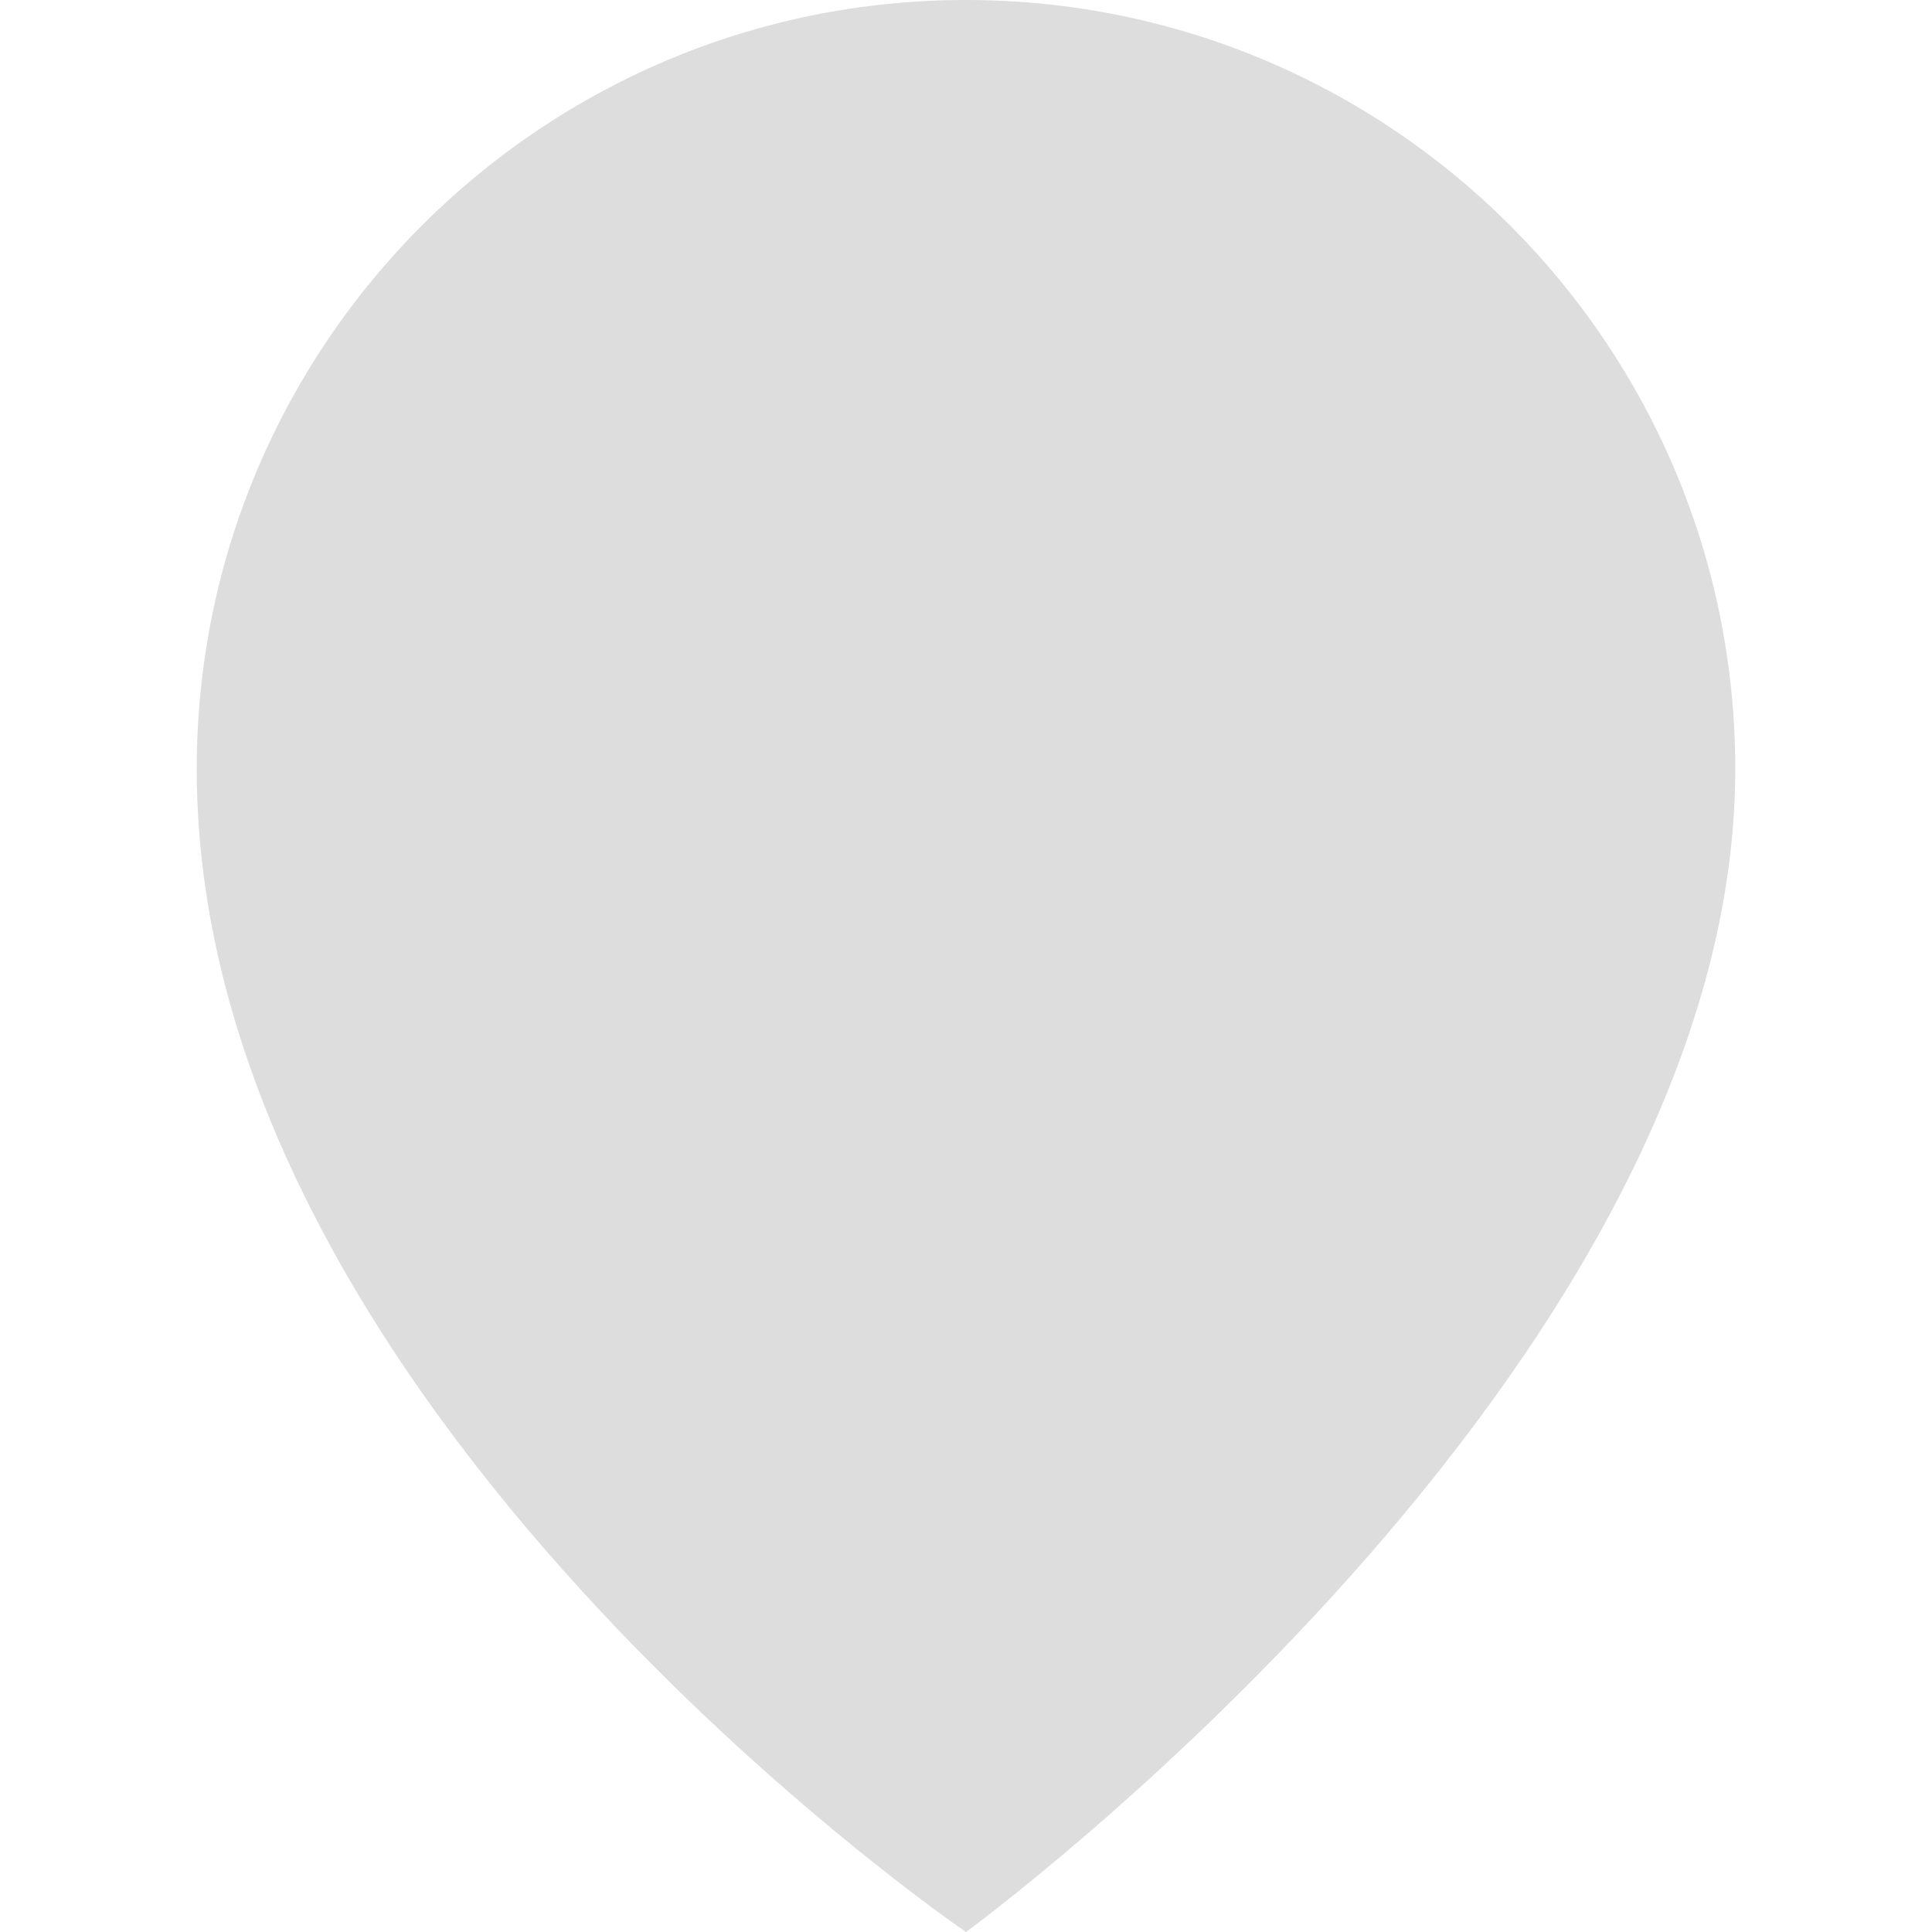
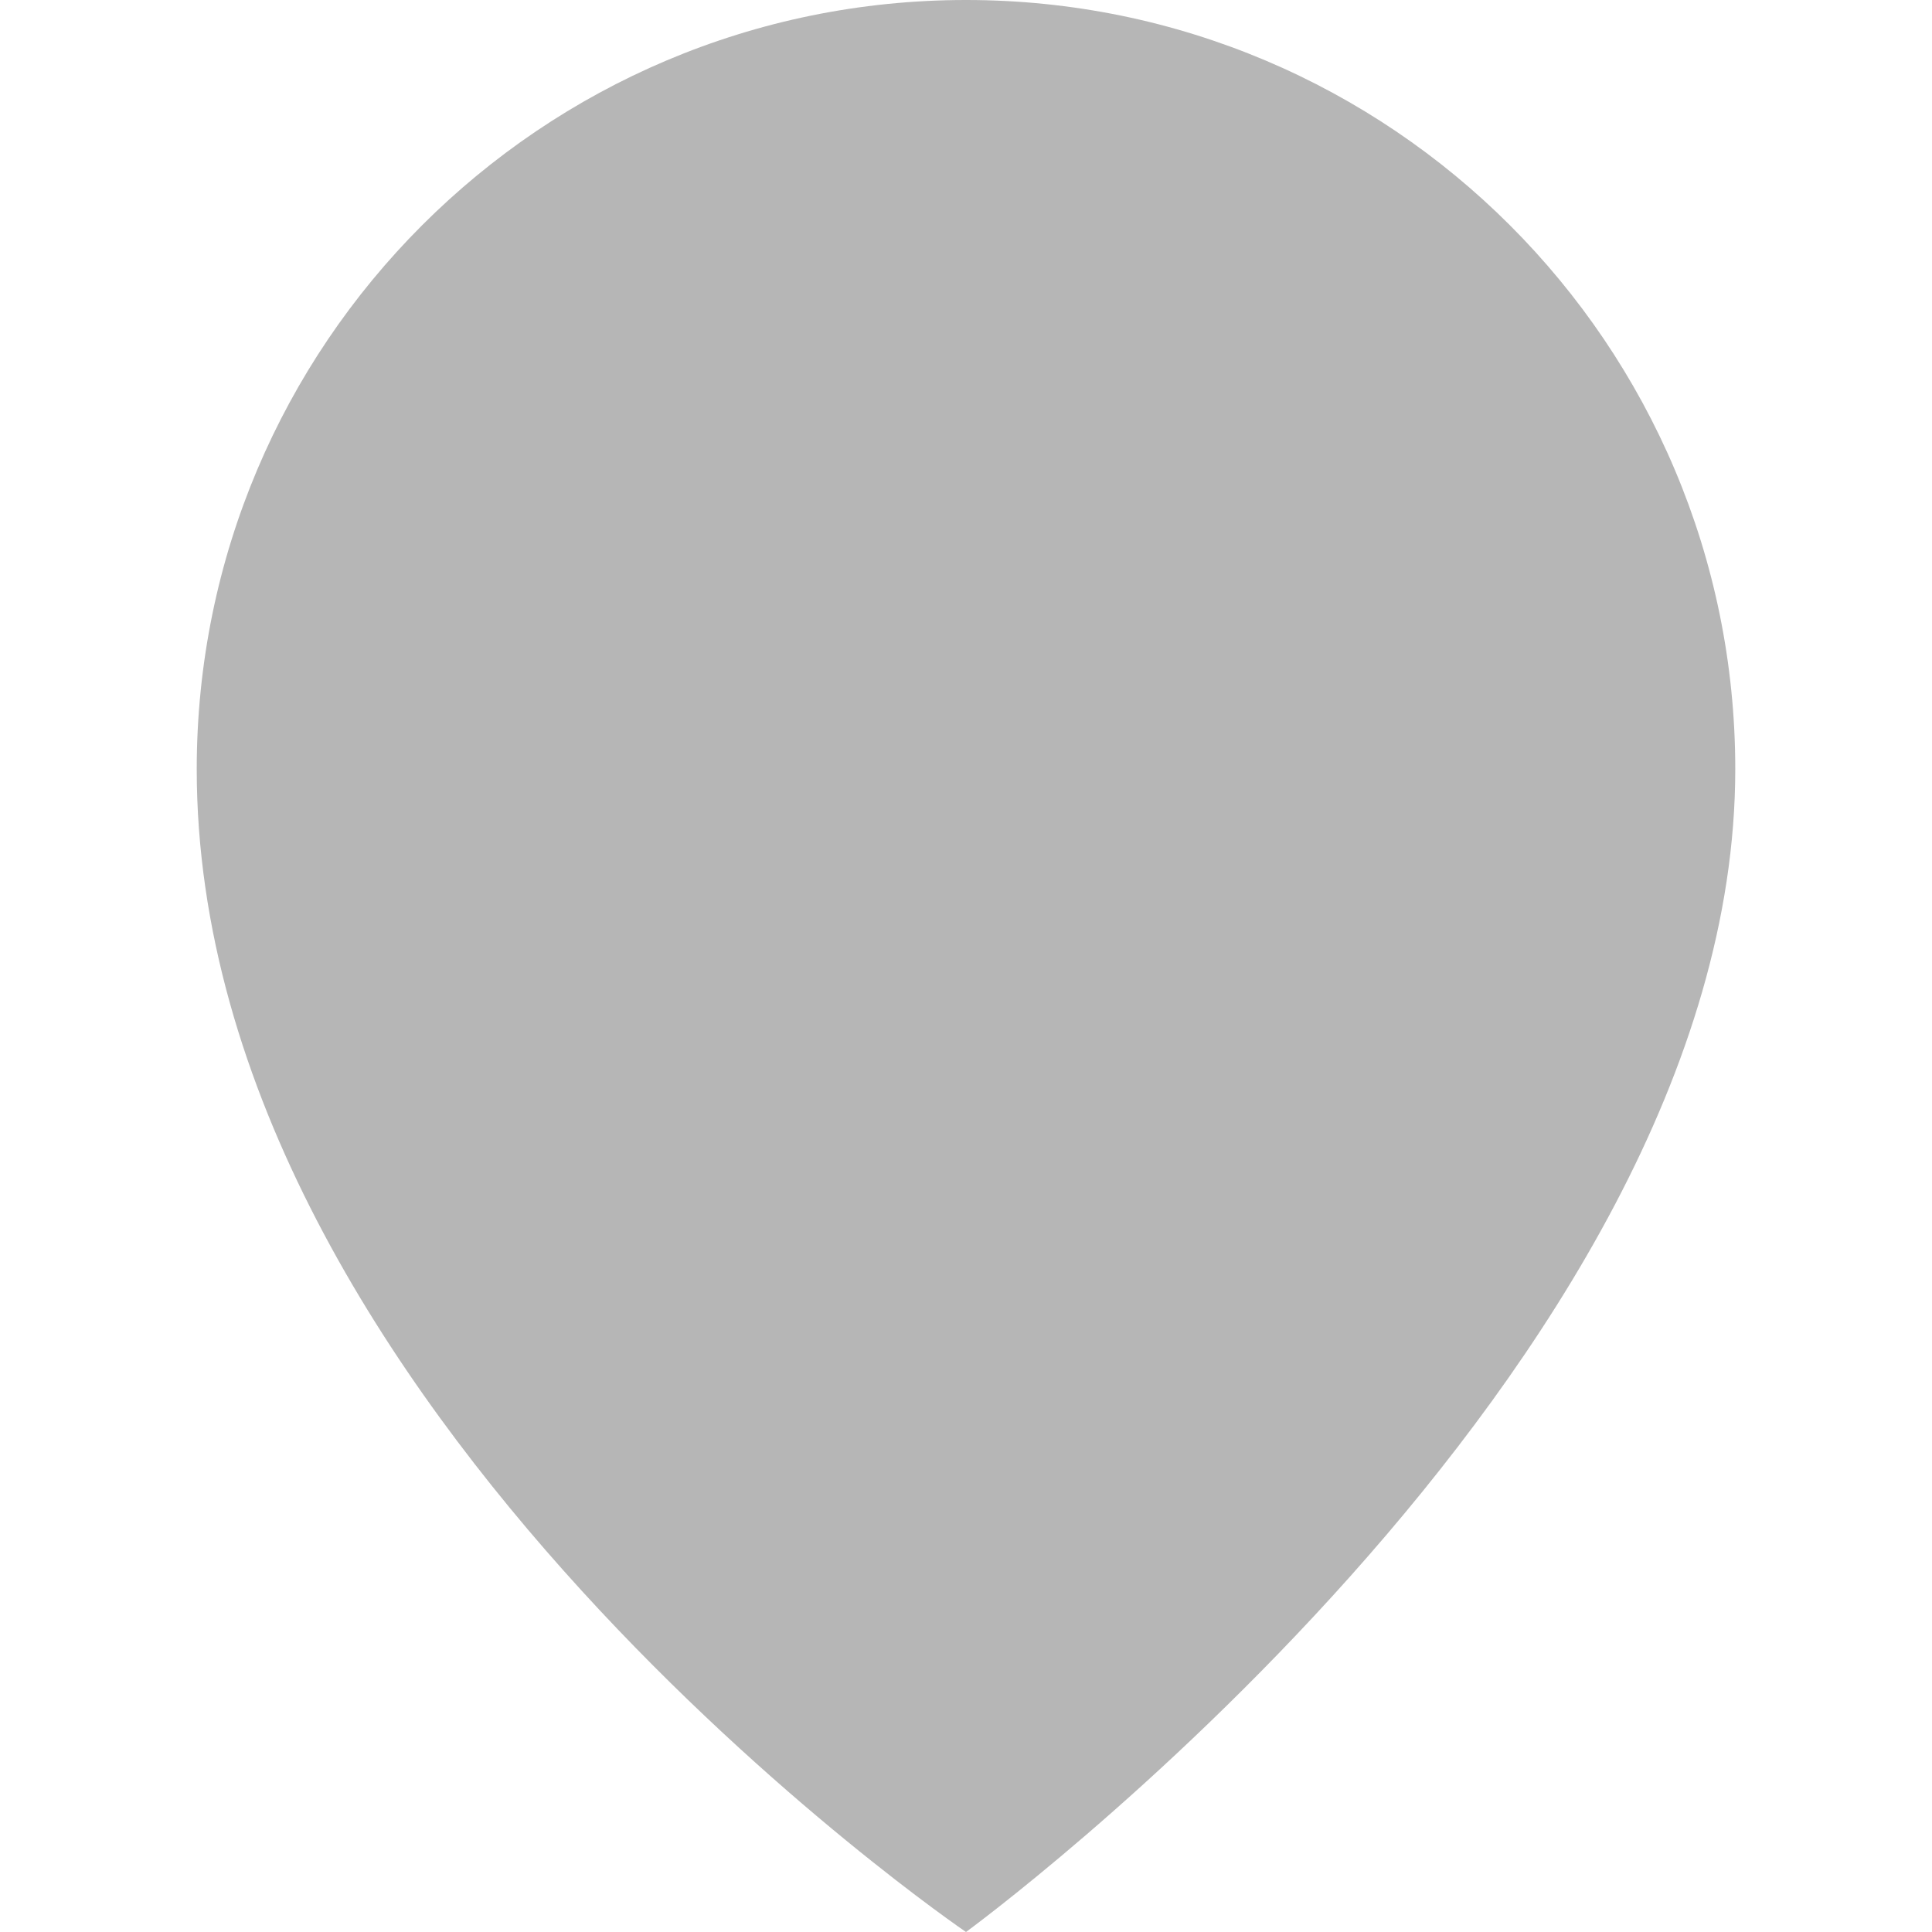
<svg xmlns="http://www.w3.org/2000/svg" version="1.1" id="Capa_1" x="0px" y="0px" width="33.468px" height="33.468px" viewBox="0 0 33.468 33.468" style="enable-background:new 0 0 33.468 33.468;" xml:space="preserve">
  <g>
-     <path fill="#DDDDDD" d="M16.734,0C9.375,0,3.408,5.966,3.408,13.325c0,11.076,13.326,20.143,13.326,20.143S30.06,23.734,30.06,13.324   C30.06,5.965,24.093,0,16.734,0z M16.734,19.676" />
+     <path fill="#B6B6B6" d="M16.734,0C9.375,0,3.408,5.966,3.408,13.325c0,11.076,13.326,20.143,13.326,20.143S30.06,23.734,30.06,13.324   C30.06,5.965,24.093,0,16.734,0z M16.734,19.676" />
  </g>
</svg>
